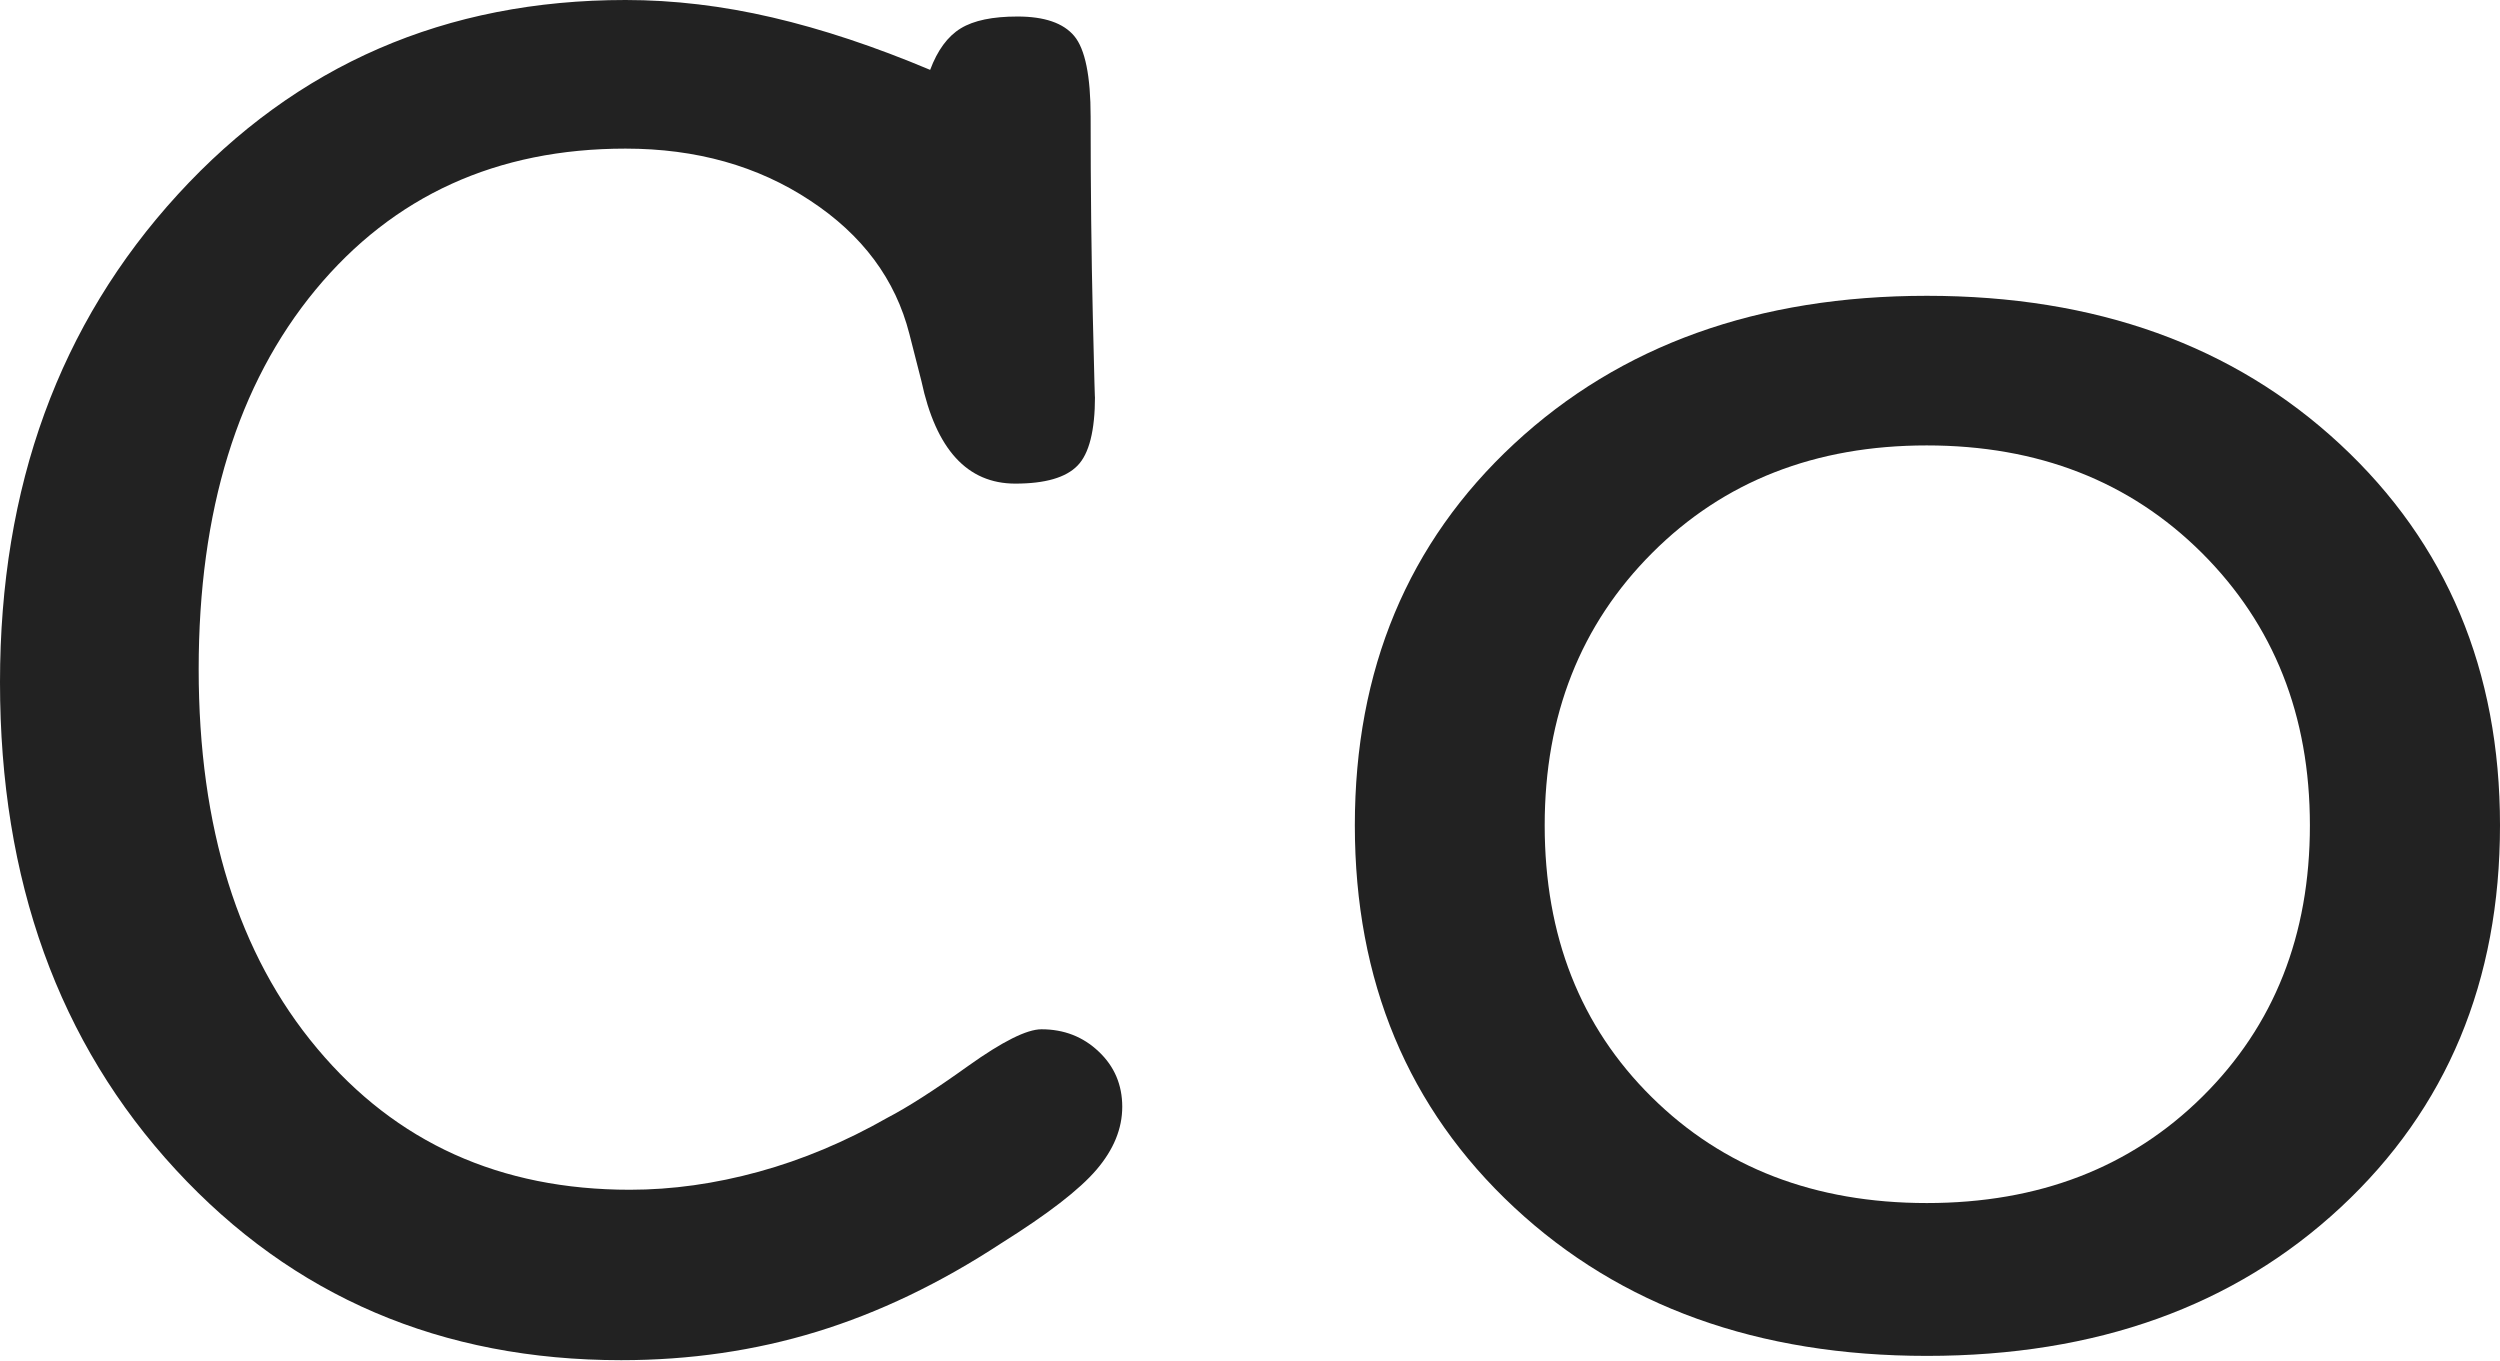
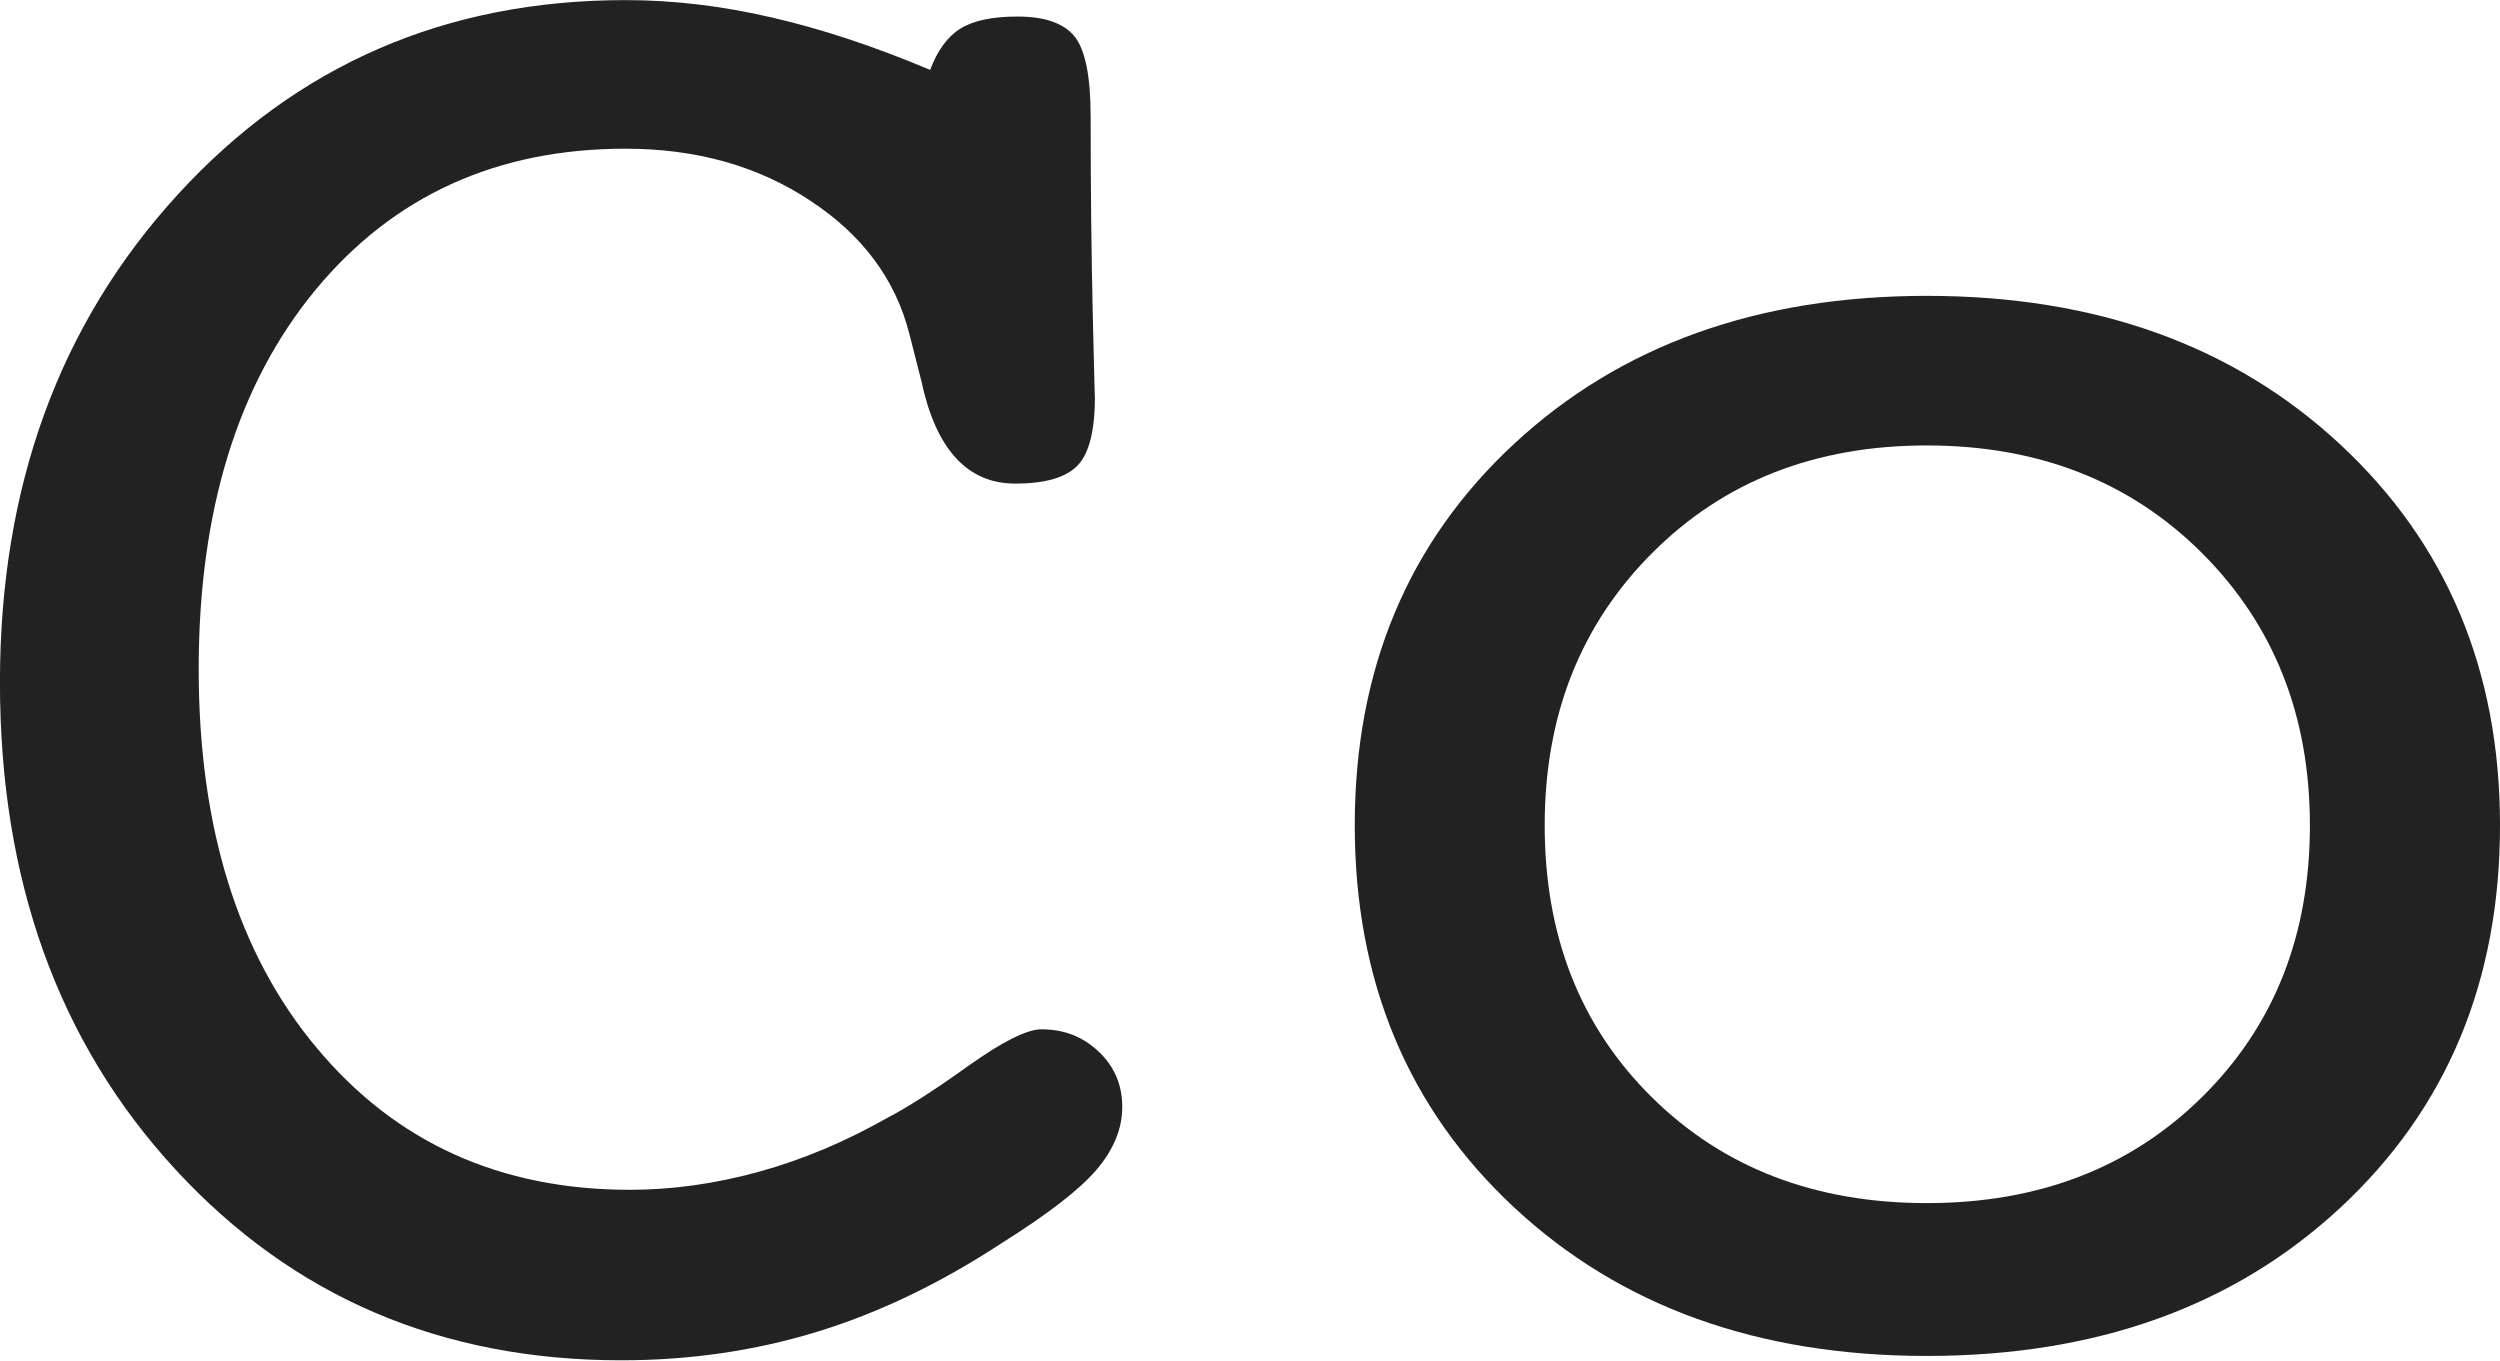
- <svg xmlns="http://www.w3.org/2000/svg" version="1.1" id="Layer_1" x="0px" y="0px" width="40.254px" height="21.902px" viewBox="0 0 40.254 21.902" enable-background="new 0 0 40.254 21.902" xml:space="preserve">
+ <svg xmlns="http://www.w3.org/2000/svg" version="1.1" id="Layer_1" x="0px" y="0px" width="50px" height="27.204px" viewBox="-4.873 -2.652 50 27.204" enable-background="new -4.873 -2.652 50 27.204" xml:space="preserve">
  <g>
-     <path fill="#222222" d="M14.977,1.125c0.117-0.314,0.281-0.539,0.492-0.668c0.211-0.129,0.516-0.191,0.914-0.191   c0.434,0,0.738,0.104,0.914,0.314c0.176,0.211,0.264,0.646,0.264,1.301c0,1.148,0.012,2.22,0.035,3.208   c0.023,0.99,0.035,1.421,0.035,1.292c0,0.553-0.094,0.925-0.281,1.116c-0.187,0.193-0.521,0.29-1.002,0.29   c-0.773,0-1.277-0.551-1.512-1.652c-0.082-0.326-0.146-0.578-0.193-0.756c-0.223-0.879-0.756-1.597-1.6-2.151   c-0.844-0.558-1.834-0.835-2.971-0.835c-2.074,0-3.738,0.759-4.992,2.274c-1.254,1.519-1.881,3.556-1.881,6.108   s0.636,4.591,1.907,6.106c1.271,1.519,2.95,2.276,5.036,2.276c0.68,0,1.371-0.097,2.074-0.29c0.703-0.193,1.395-0.483,2.074-0.87   c0.316-0.164,0.75-0.44,1.301-0.835c0.551-0.393,0.943-0.589,1.178-0.589c0.363,0,0.671,0.12,0.923,0.36   c0.252,0.238,0.378,0.535,0.378,0.888c0,0.352-0.138,0.688-0.413,1.011c-0.275,0.323-0.788,0.718-1.538,1.188   c-0.984,0.645-1.975,1.119-2.971,1.424s-2.045,0.457-3.146,0.457c-2.895,0-5.285-1.022-7.172-3.067C0.943,16.79,0,14.174,0,10.986   c0-3.152,0.955-5.771,2.865-7.857C4.775,1.043,7.178,0,10.072,0c0.773,0,1.562,0.094,2.364,0.281   C13.238,0.468,14.086,0.75,14.977,1.125z" />
-     <path fill="#222222" d="M40.254,13.289c0,2.508-0.855,4.561-2.566,6.152s-3.932,2.391-6.662,2.391   c-2.719,0-4.934-0.797-6.645-2.391s-2.566-3.646-2.566-6.152s0.855-4.556,2.566-6.144s3.926-2.382,6.645-2.382   c2.721,0,4.938,0.797,6.654,2.391C39.395,8.748,40.254,10.793,40.254,13.289z M31.025,19.371c1.805,0,3.283-0.571,4.438-1.714   c1.155-1.143,1.73-2.599,1.73-4.368c0-1.769-0.58-3.229-1.739-4.386c-1.16-1.155-2.638-1.731-4.431-1.731s-3.268,0.577-4.42,1.731   c-1.154,1.154-1.731,2.616-1.731,4.386c0,1.781,0.573,3.24,1.724,4.377C27.744,18.802,29.221,19.371,31.025,19.371z" />
+     <path fill="#222222" d="M13.73-1.254c0.146-0.39,0.349-0.669,0.612-0.83c0.262-0.16,0.64-0.237,1.134-0.237   c0.539,0,0.917,0.129,1.135,0.389c0.219,0.262,0.329,0.803,0.329,1.616c0,1.426,0.015,2.758,0.043,3.984   c0.029,1.23,0.043,1.765,0.043,1.605c0,0.688-0.117,1.149-0.349,1.386c-0.232,0.24-0.647,0.361-1.244,0.361   c-0.96,0-1.587-0.685-1.879-2.053c-0.102-0.404-0.181-0.717-0.239-0.938c-0.277-1.092-0.938-1.983-1.988-2.671   C10.28,0.665,9.05,0.322,7.637,0.322c-2.576,0-4.643,0.942-6.2,2.824c-1.557,1.887-2.336,4.417-2.336,7.587s0.79,5.703,2.369,7.583   c1.579,1.888,3.665,2.828,6.255,2.828c0.844,0,1.703-0.12,2.576-0.36c0.873-0.24,1.733-0.602,2.577-1.081   c0.392-0.204,0.931-0.546,1.615-1.037c0.685-0.487,1.172-0.732,1.464-0.732c0.451,0,0.833,0.149,1.146,0.449   c0.312,0.294,0.469,0.663,0.469,1.103c0,0.437-0.171,0.853-0.513,1.255c-0.342,0.401-0.979,0.892-1.91,1.477   c-1.223,0.801-2.454,1.391-3.691,1.769s-2.54,0.567-3.908,0.567c-3.596,0-6.564-1.27-8.908-3.81   c-2.345-2.539-3.516-5.789-3.516-9.748c0-3.916,1.187-7.169,3.559-9.76c2.372-2.59,5.357-3.886,8.951-3.886   c0.961,0,1.94,0.117,2.937,0.35C11.57-2.071,12.624-1.72,13.73-1.254z" />
+     <path fill="#222222" d="M45.127,13.855c0,3.115-1.062,5.665-3.188,7.642c-2.126,1.977-4.884,2.97-8.276,2.97   c-3.377,0-6.127-0.989-8.253-2.97c-2.125-1.979-3.188-4.529-3.188-7.642c0-3.113,1.062-5.659,3.188-7.631   c2.126-1.973,4.876-2.959,8.253-2.959c3.382,0,6.136,0.99,8.267,2.97C44.06,8.215,45.127,10.755,45.127,13.855z M33.663,21.41   c2.242,0,4.079-0.71,5.513-2.129c1.435-1.42,2.149-3.229,2.149-5.426s-0.721-4.01-2.16-5.448c-1.44-1.435-3.276-2.15-5.504-2.15   c-2.227,0-4.06,0.717-5.489,2.15c-1.434,1.434-2.151,3.25-2.151,5.448c0,2.212,0.712,4.024,2.142,5.437   C29.589,20.703,31.423,21.41,33.663,21.41z" />
  </g>
</svg>
